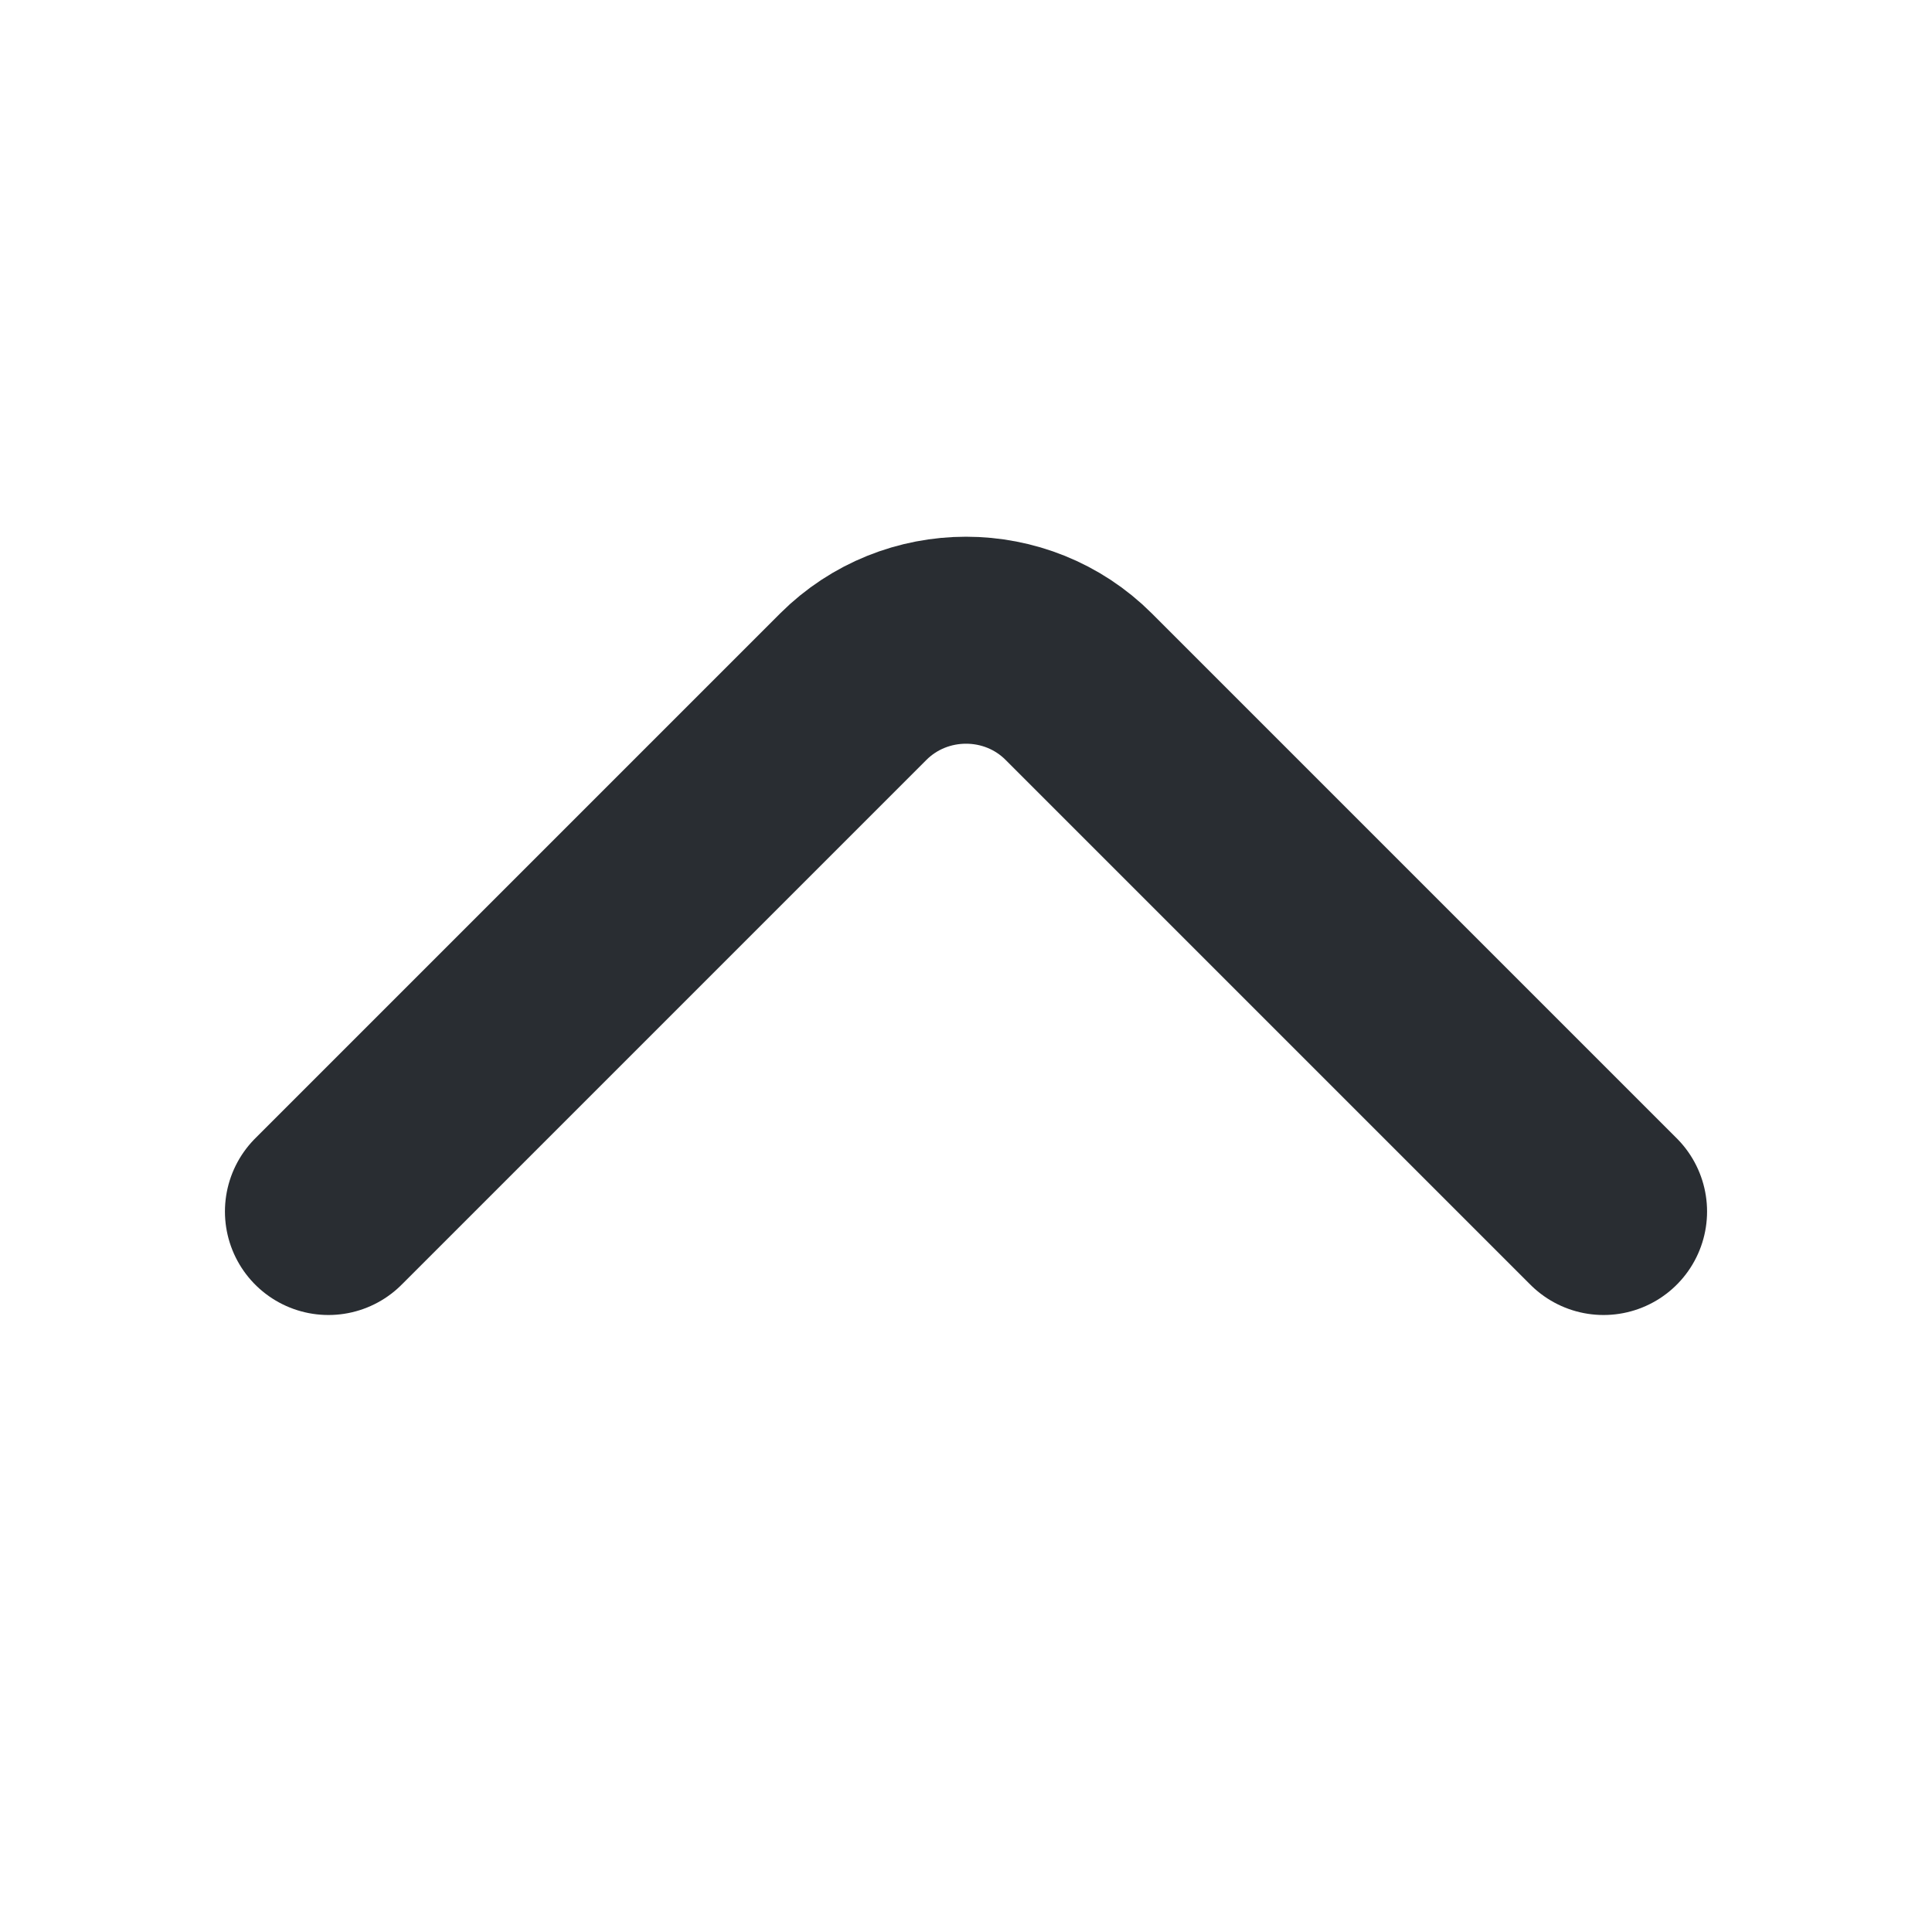
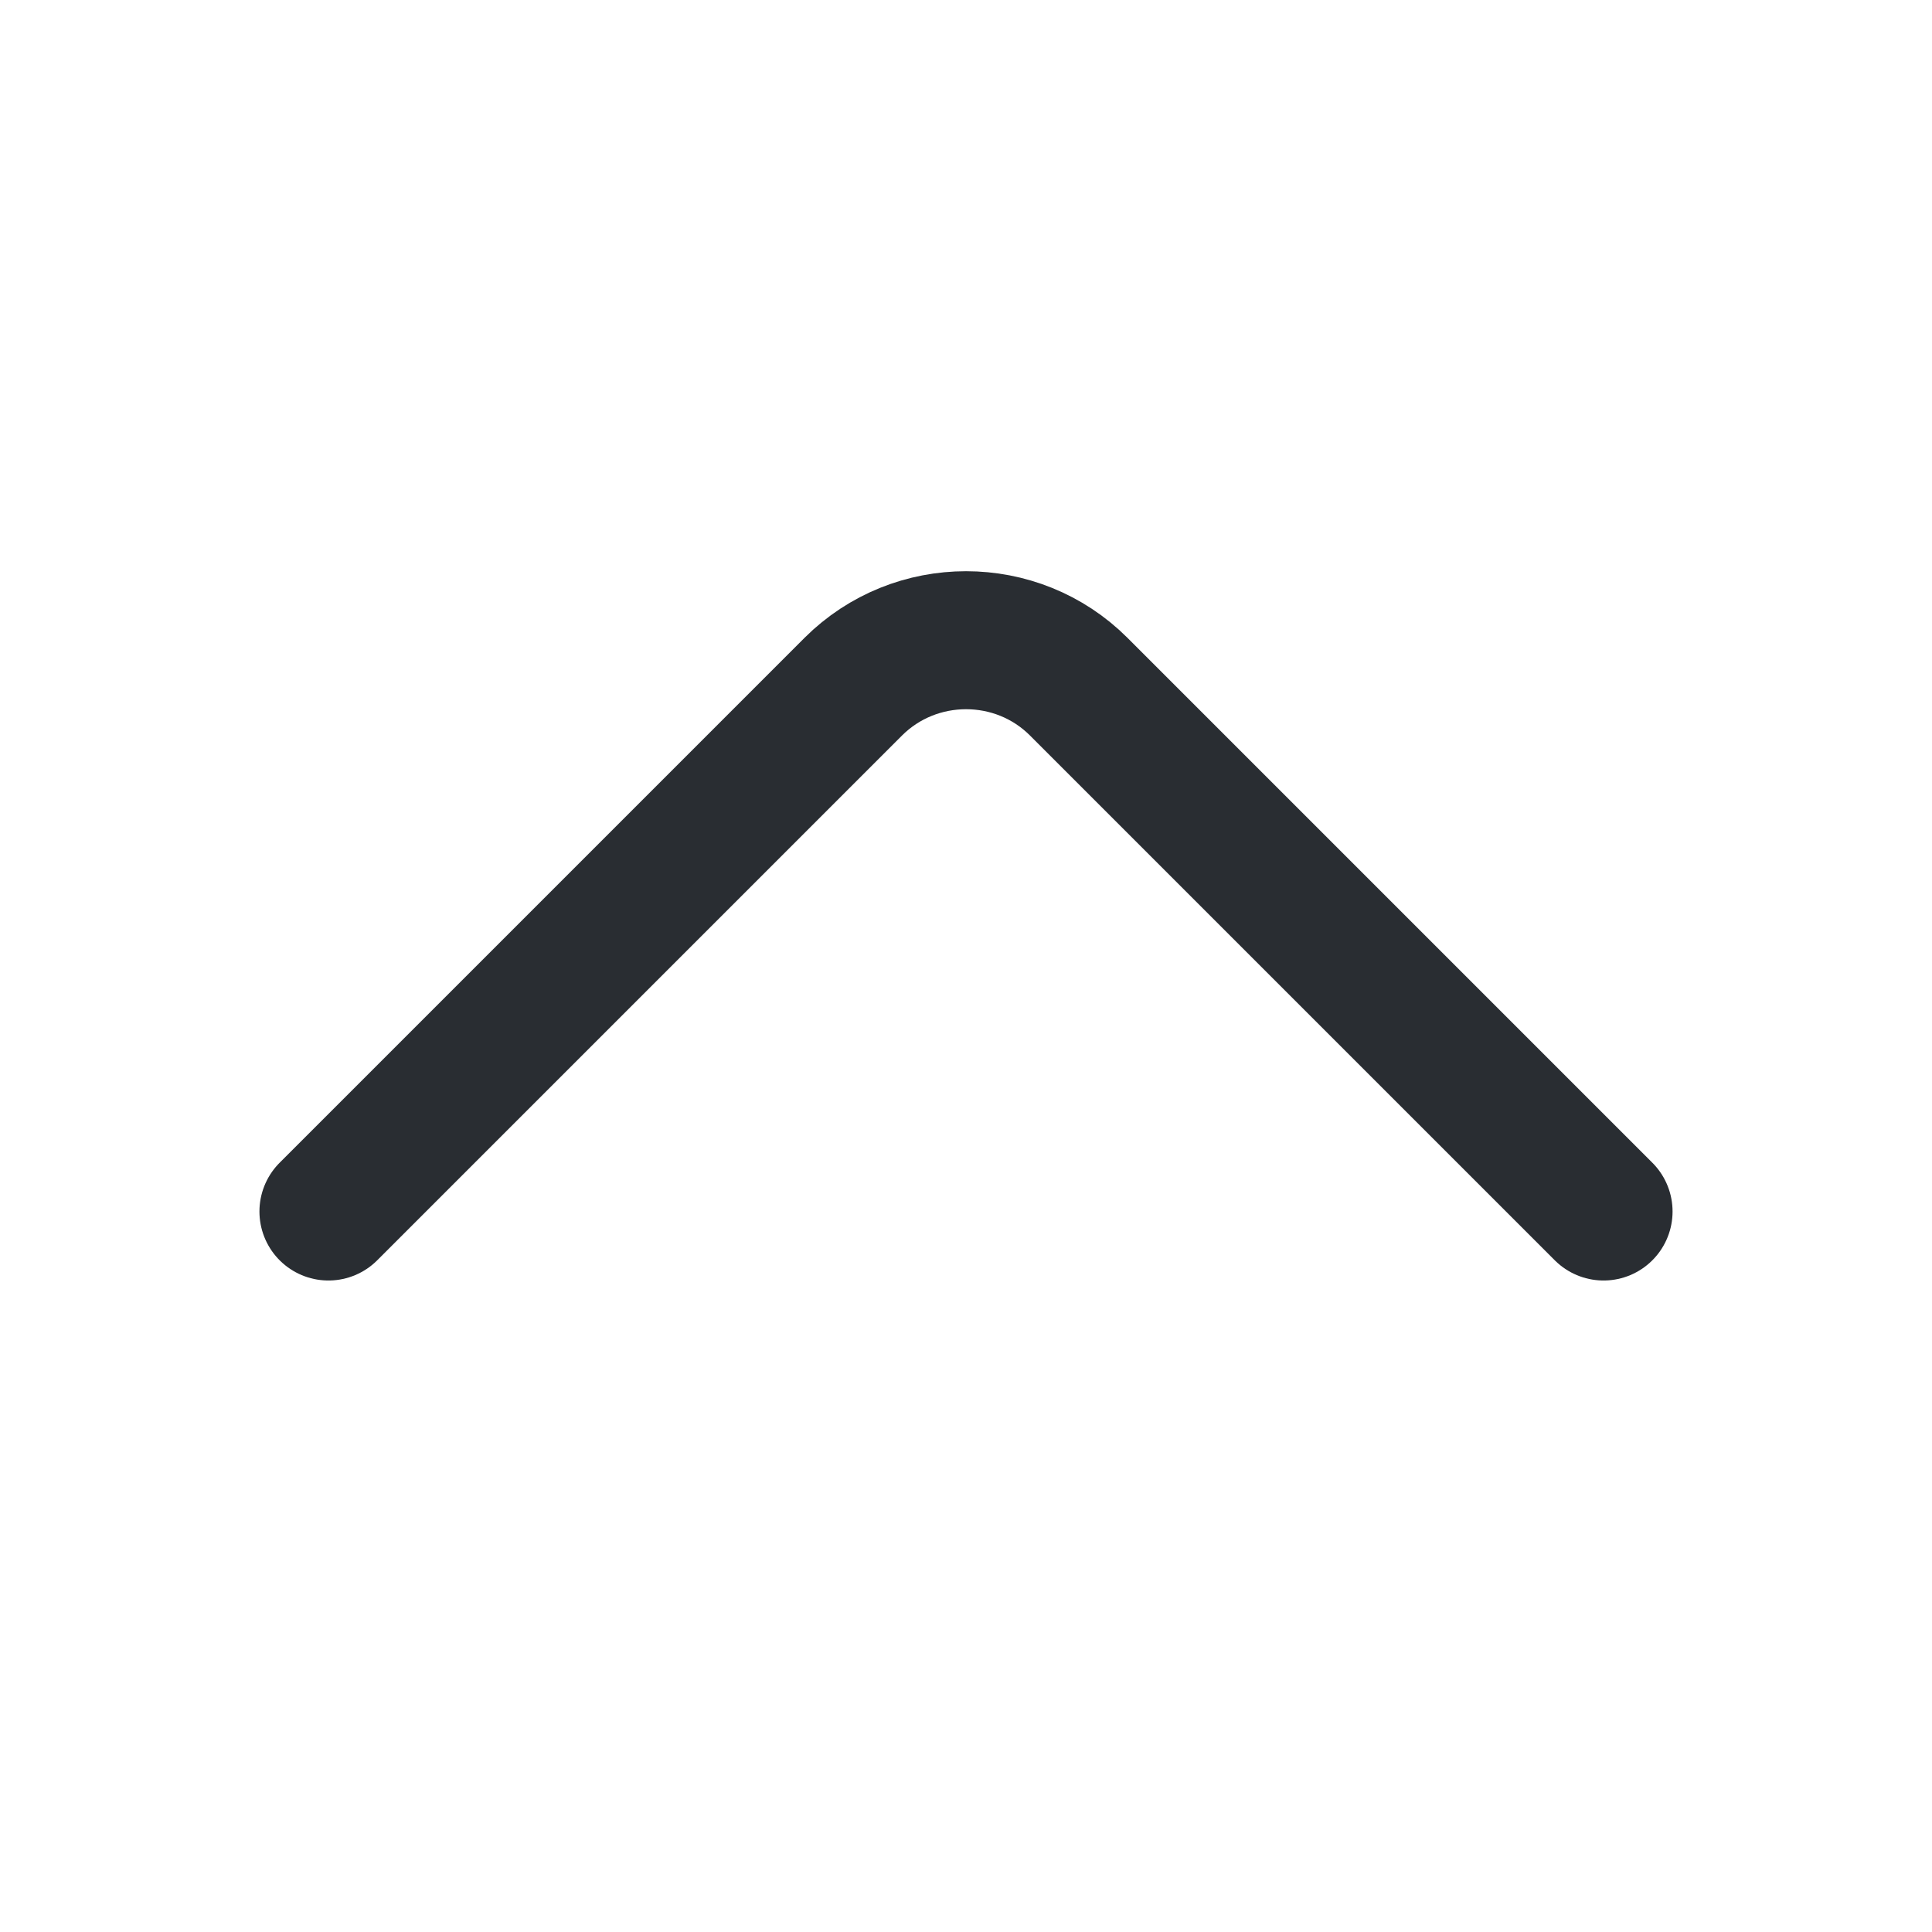
<svg xmlns="http://www.w3.org/2000/svg" width="14" height="14" viewBox="0 0 14 14" fill="none">
-   <path d="M2.38 8.779L6.183 4.976C6.633 4.527 7.368 4.527 7.817 4.976L11.62 8.779" stroke="#292D32" stroke-width="1.5" stroke-miterlimit="10" stroke-linecap="round" stroke-linejoin="round" />
+   <path d="M2.38 8.779L6.183 4.976C6.633 4.527 7.368 4.527 7.817 4.976L11.62 8.779" stroke="#292D32" strokeWidth="1.5" strokeMiterlimit="10" stroke-linecap="round" stroke-linejoin="round" />
</svg>
